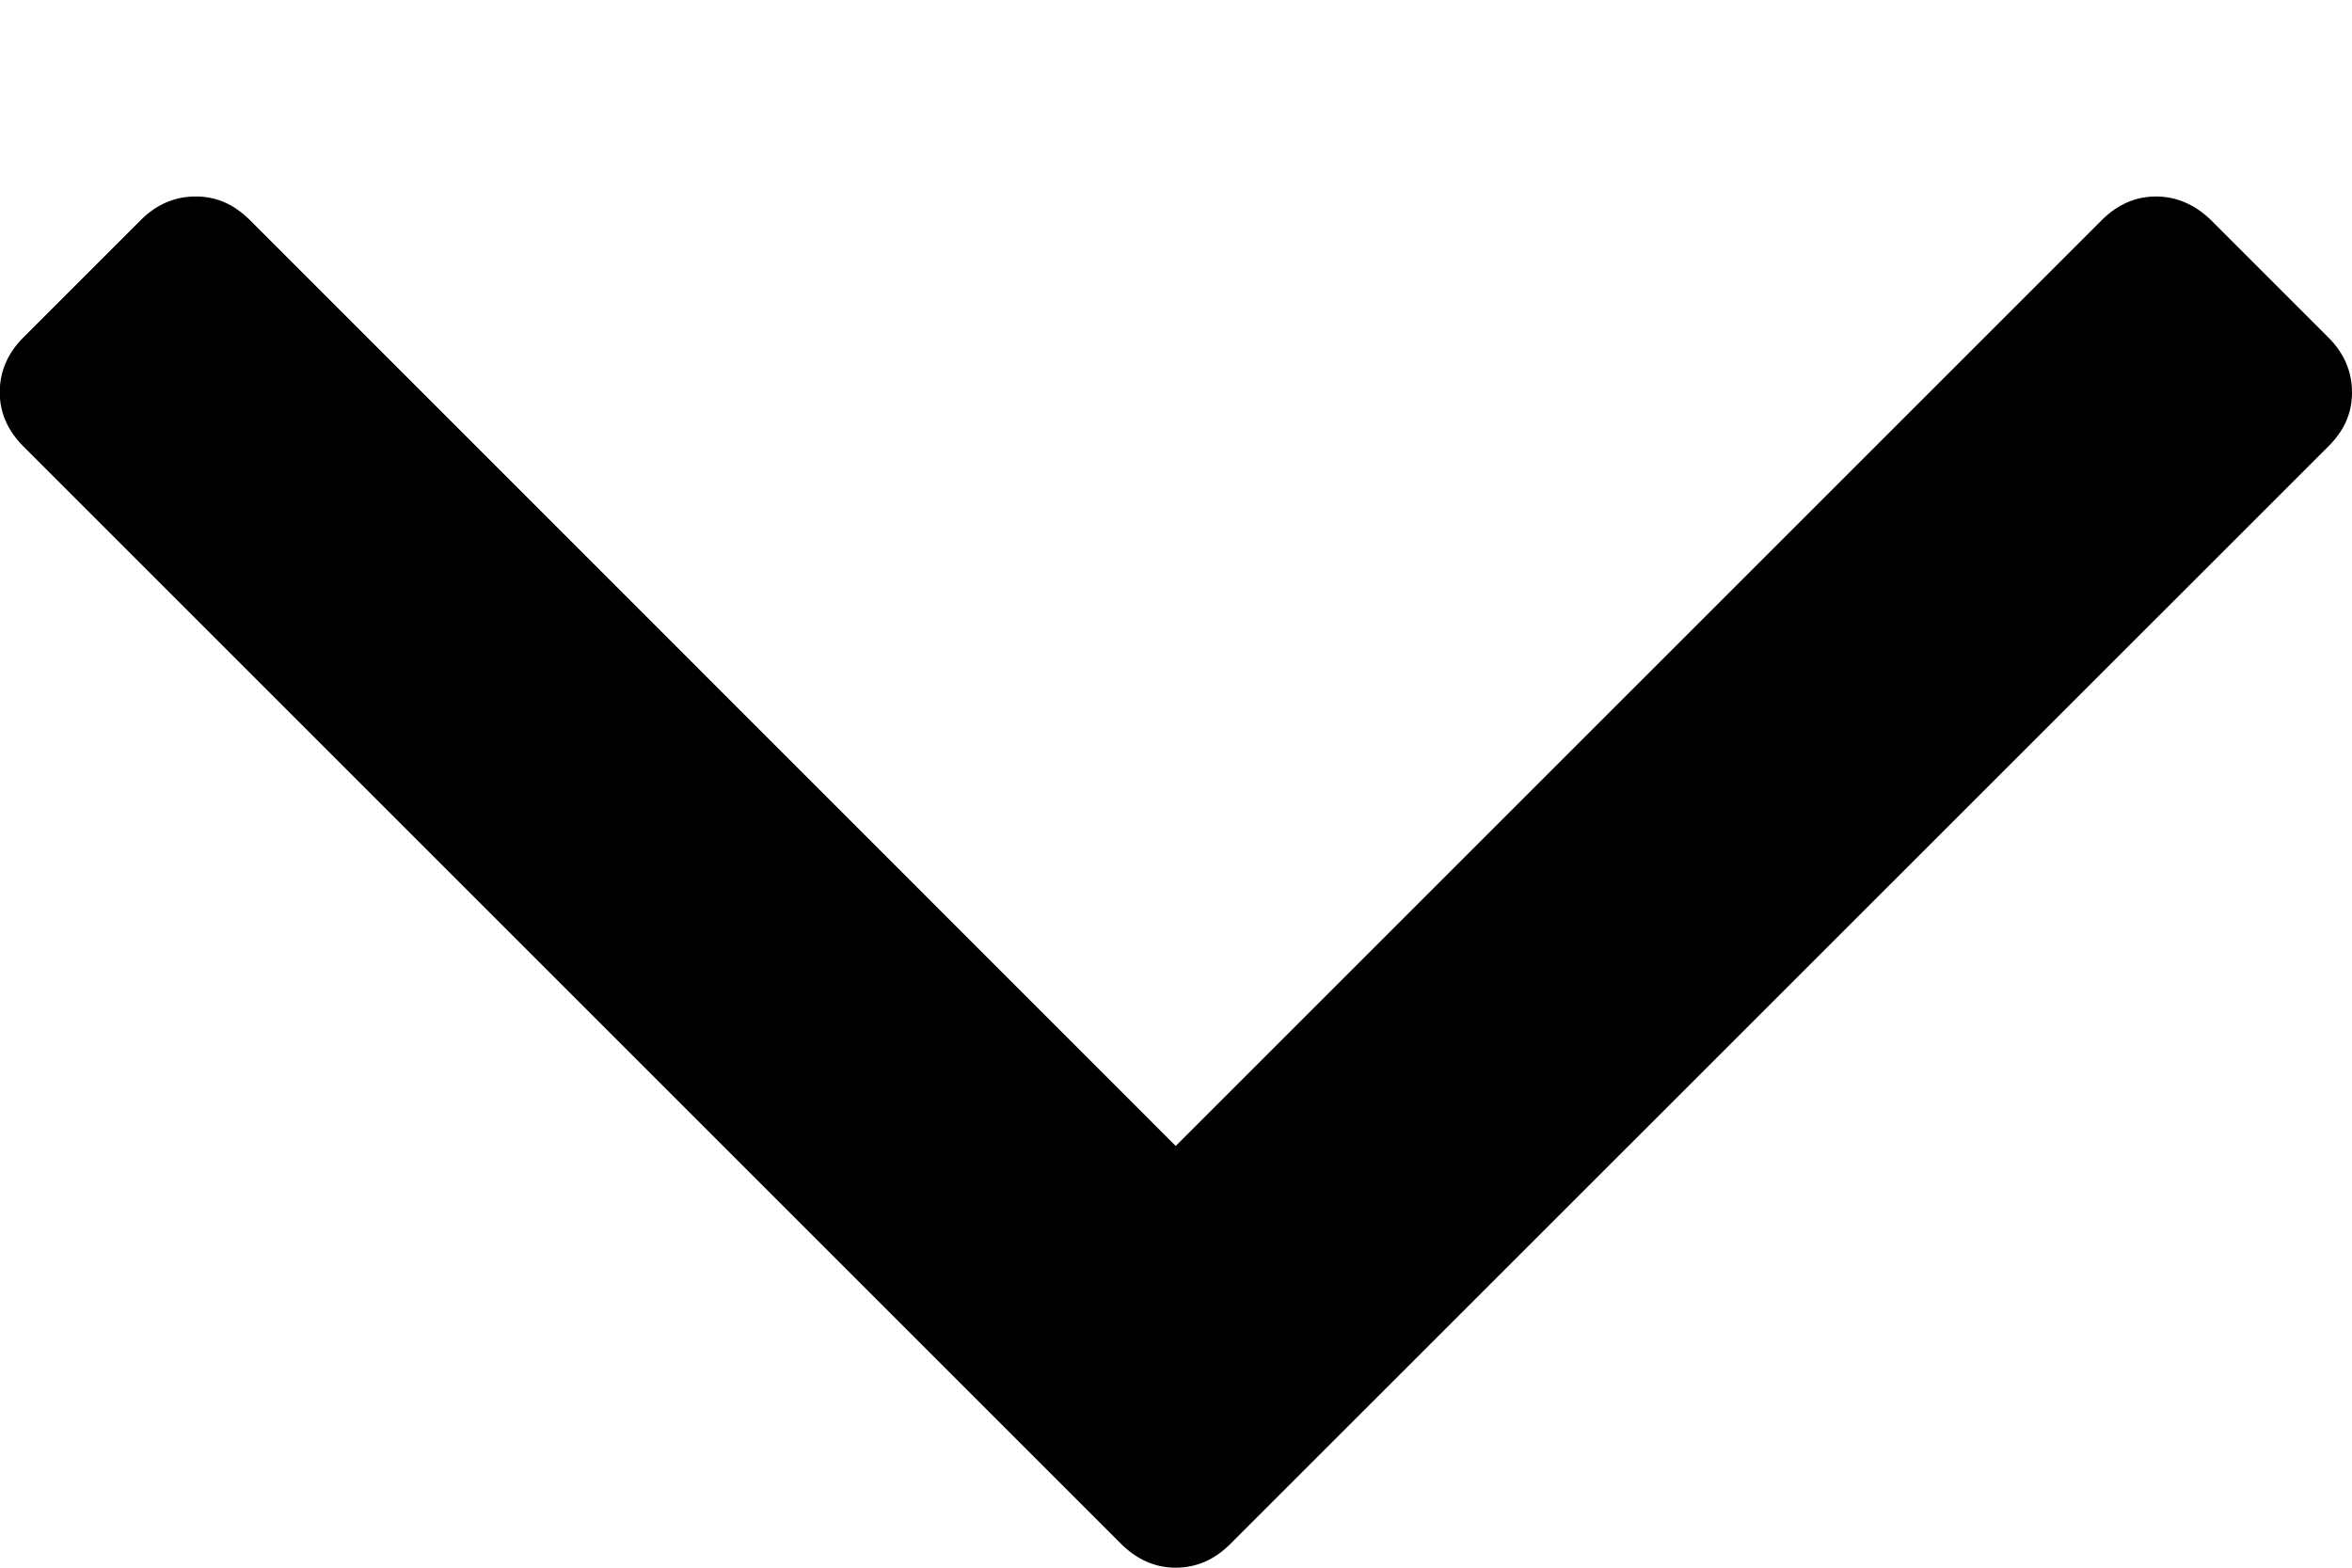
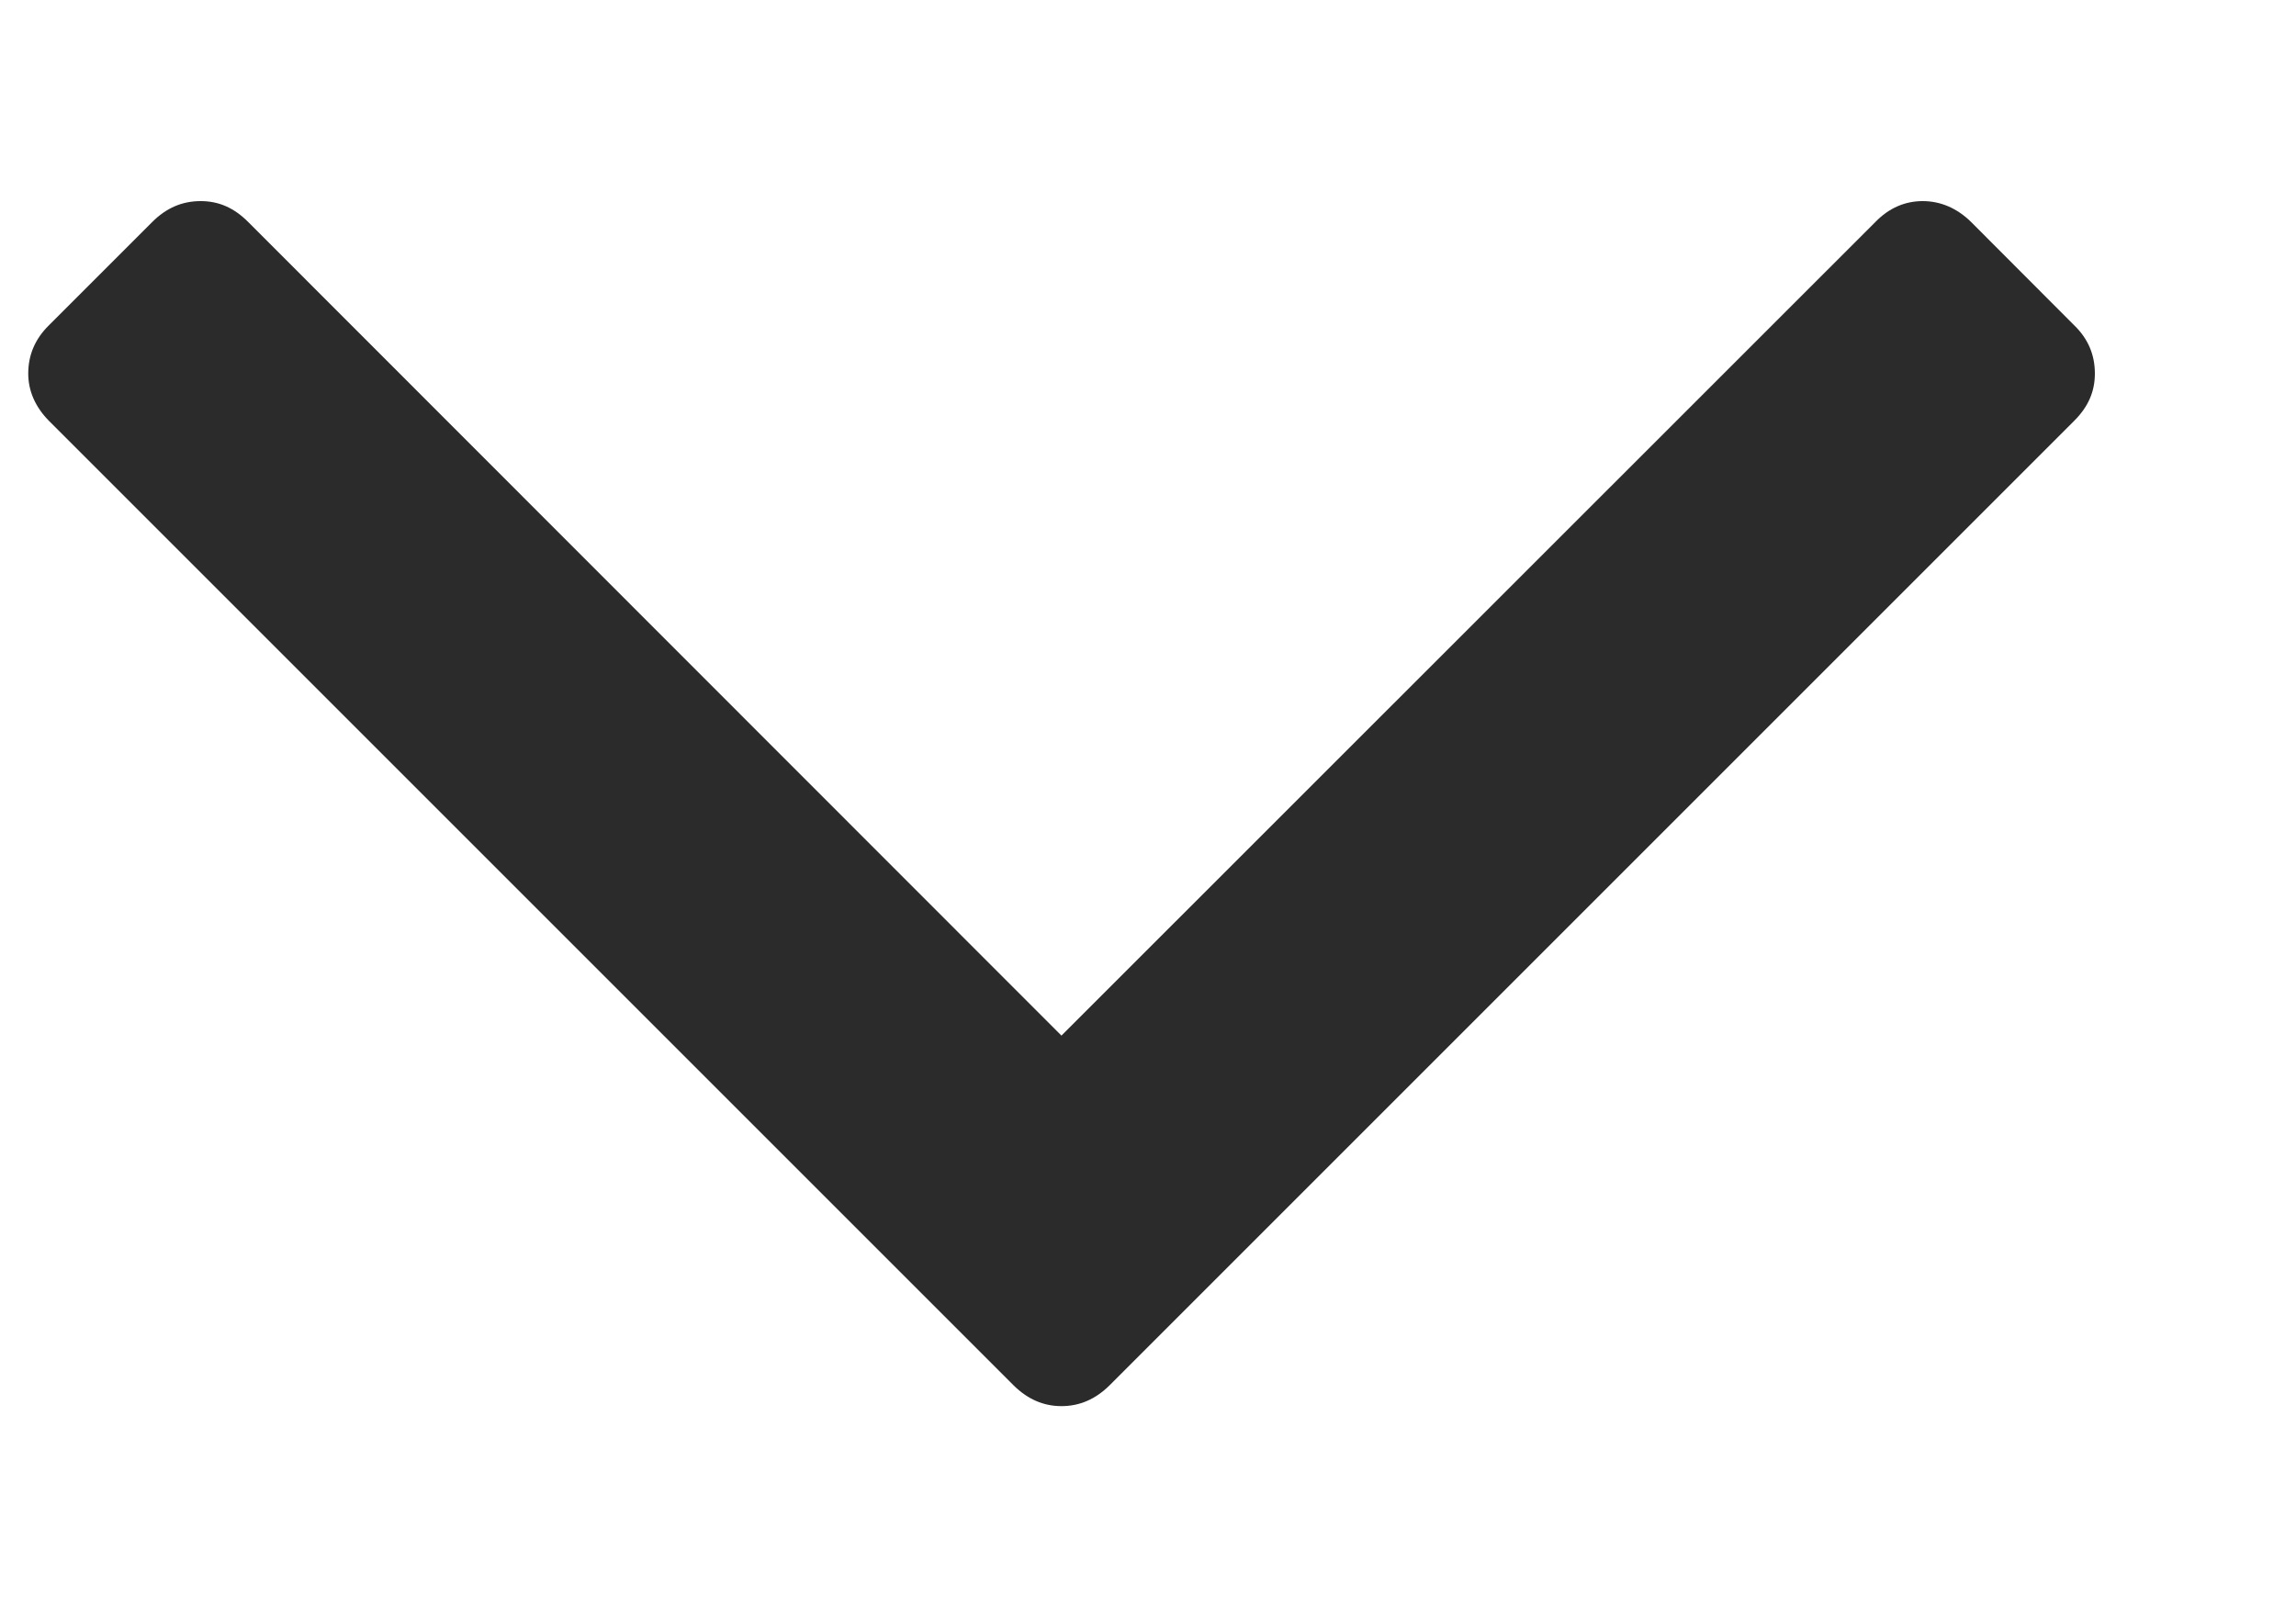
- <svg xmlns="http://www.w3.org/2000/svg" width="9px" height="6px" viewBox="0 0 9 6" version="1.1">
+ <svg xmlns="http://www.w3.org/2000/svg" width="10px" height="7px" viewBox="0 0 10 7" version="1.1">
  <defs />
  <g id="Page-1" stroke="none" stroke-width="1" fill="none" fill-rule="evenodd">
-     <path d="M-0.001,1.502 C-0.001,1.422 0.029,1.352 0.089,1.292 L0.539,0.842 C0.599,0.782 0.669,0.752 0.749,0.752 C0.829,0.752 0.895,0.782 0.956,0.842 L4.499,4.386 L8.043,0.842 C8.103,0.782 8.173,0.752 8.25,0.752 C8.327,0.752 8.398,0.782 8.46,0.842 L8.91,1.292 C8.97,1.352 9,1.422 9,1.502 C9,1.582 8.97,1.648 8.91,1.708 L4.707,5.91 C4.647,5.97 4.577,6 4.499,6 C4.421,6 4.352,5.97 4.291,5.91 L0.089,1.708 C0.029,1.648 -0.001,1.578 -0.001,1.502 Z" id="Shape" fill="#000000" fill-rule="nonzero" transform="translate(4.4995, 3.376) rotate(360) translate(-4.4995, -3.376) " />
+     <path d="M0.123,1.627 C0.123,1.546 0.153,1.476 0.213,1.417 L0.663,0.967 C0.724,0.906 0.793,0.876 0.874,0.876 C0.954,0.876 1.02,0.906 1.081,0.967 L4.623,4.511 L8.168,0.967 C8.227,0.906 8.297,0.876 8.374,0.876 C8.451,0.876 8.523,0.906 8.585,0.967 L9.034,1.417 C9.095,1.476 9.124,1.546 9.124,1.627 C9.124,1.706 9.095,1.772 9.034,1.833 L4.832,6.035 C4.771,6.095 4.702,6.125 4.623,6.125 C4.545,6.125 4.476,6.095 4.415,6.035 L0.213,1.833 C0.153,1.772 0.123,1.702 0.123,1.627 Z" id="Shape-Copy" fill="#2B2B2B" fill-rule="nonzero" />
  </g>
</svg>
